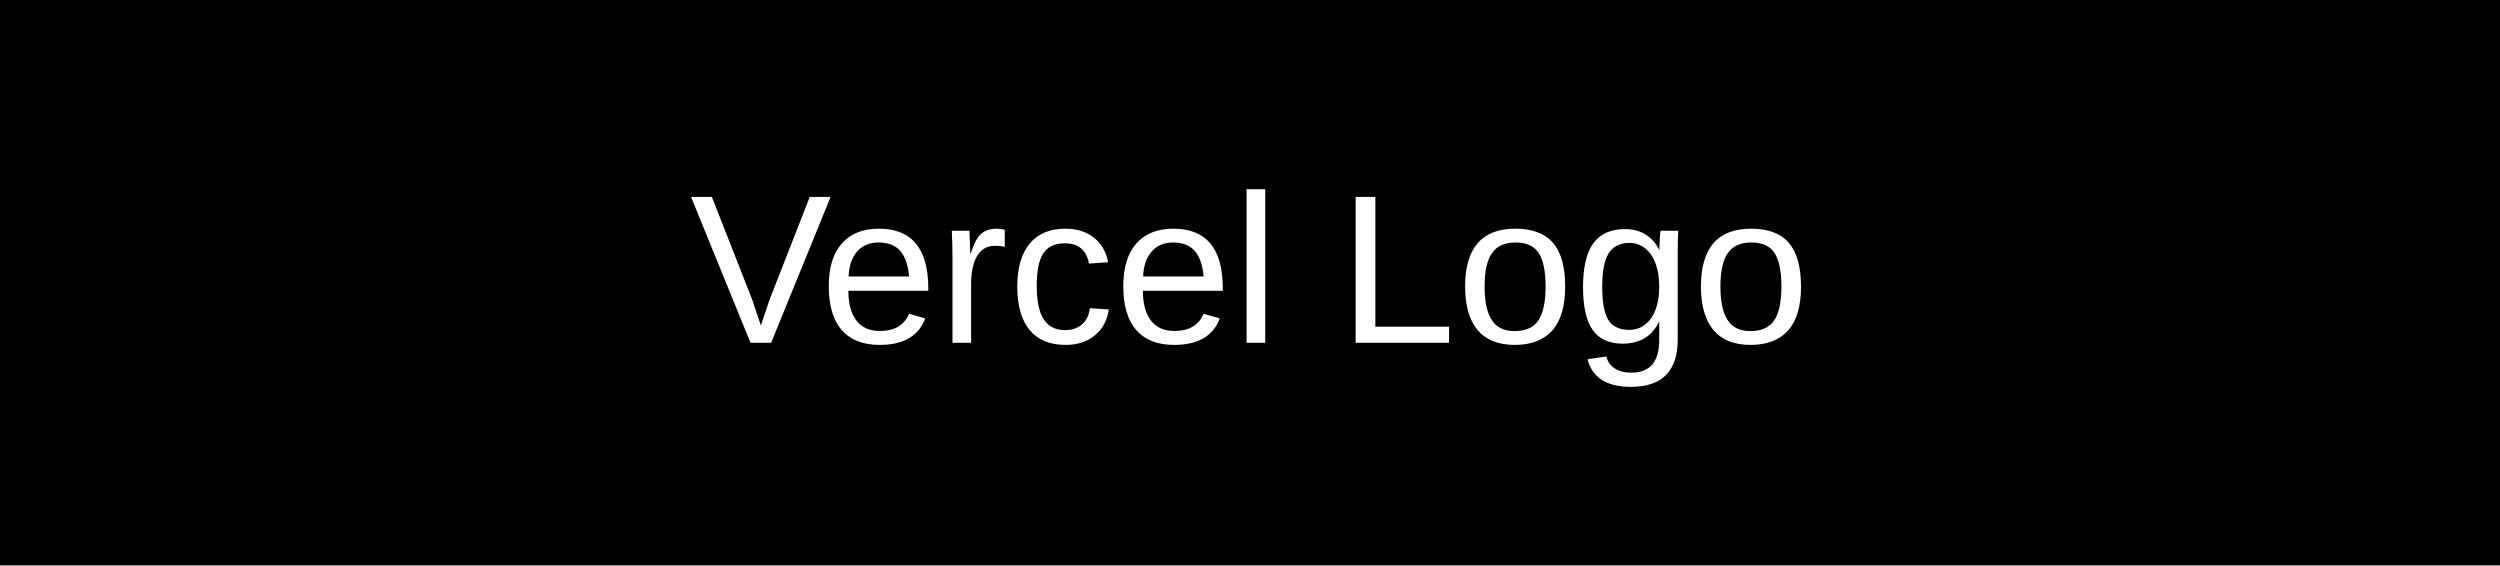
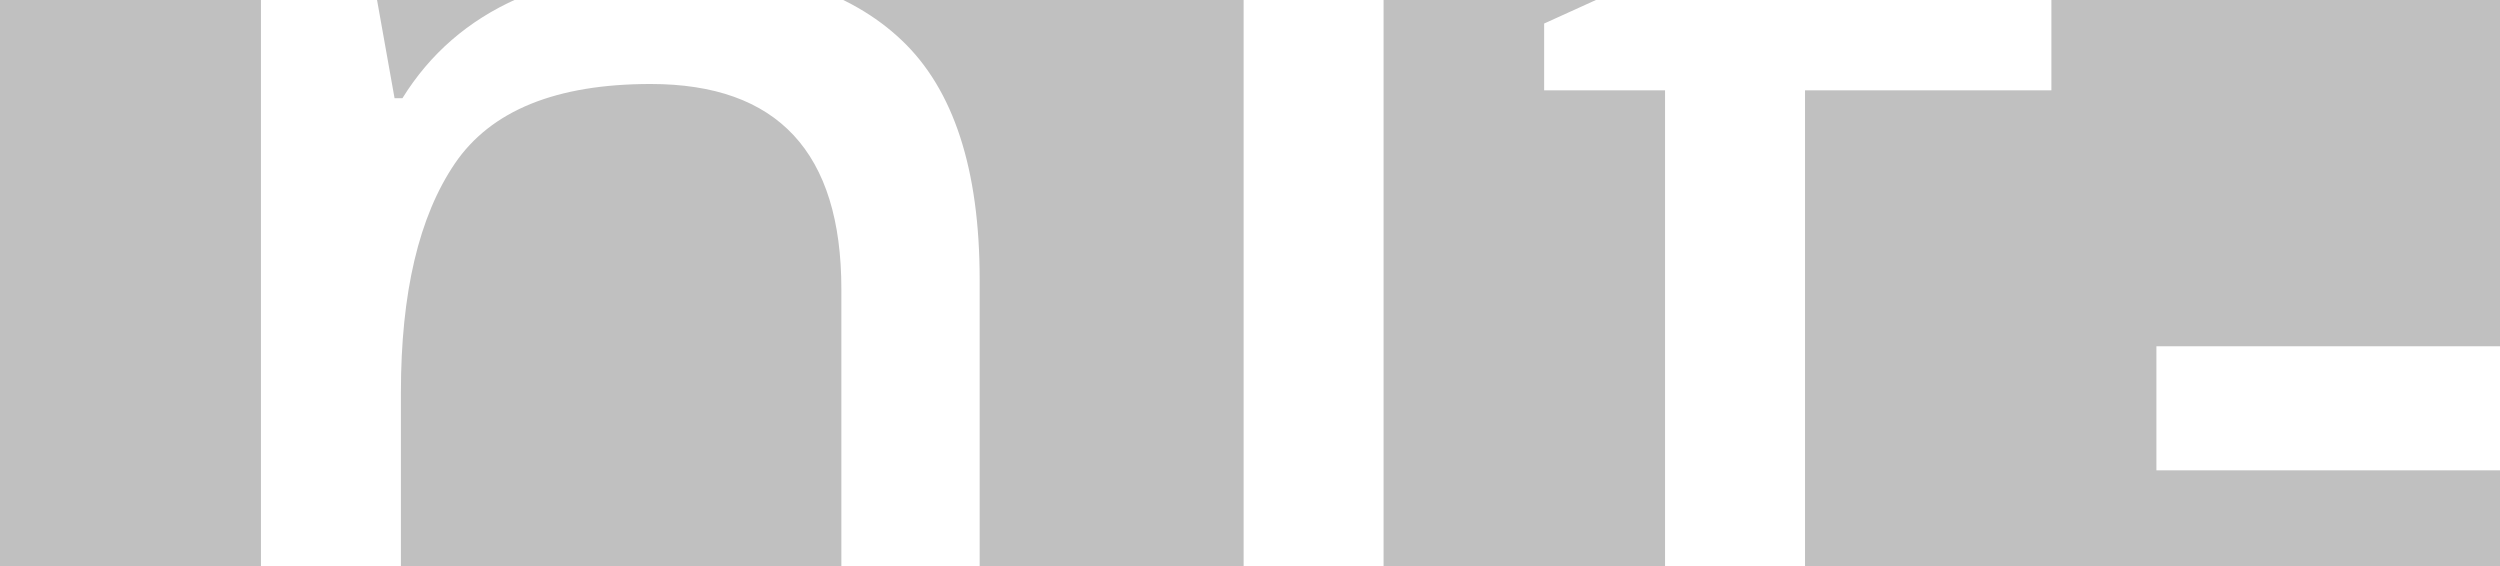
<svg xmlns="http://www.w3.org/2000/svg" width="283" height="64" viewBox="0 0 283 64">
-   <rect width="283" height="64" fill="#000000" />
-   <text x="141.5" y="32" font-family="Arial" font-size="24" fill="#FFFFFF" text-anchor="middle" dominant-baseline="middle">Vercel Logo</text>
+   <rect width="283" height="250" fill="#000000" rouned="17" fill-opacity="0.2" />
+   <text x="141.5" y="32" font-family="Montserrat" font-size="180" fill="#FFFFFF" text-anchor="middle" dominant-baseline="middle">Unit-X</text>
</svg>
